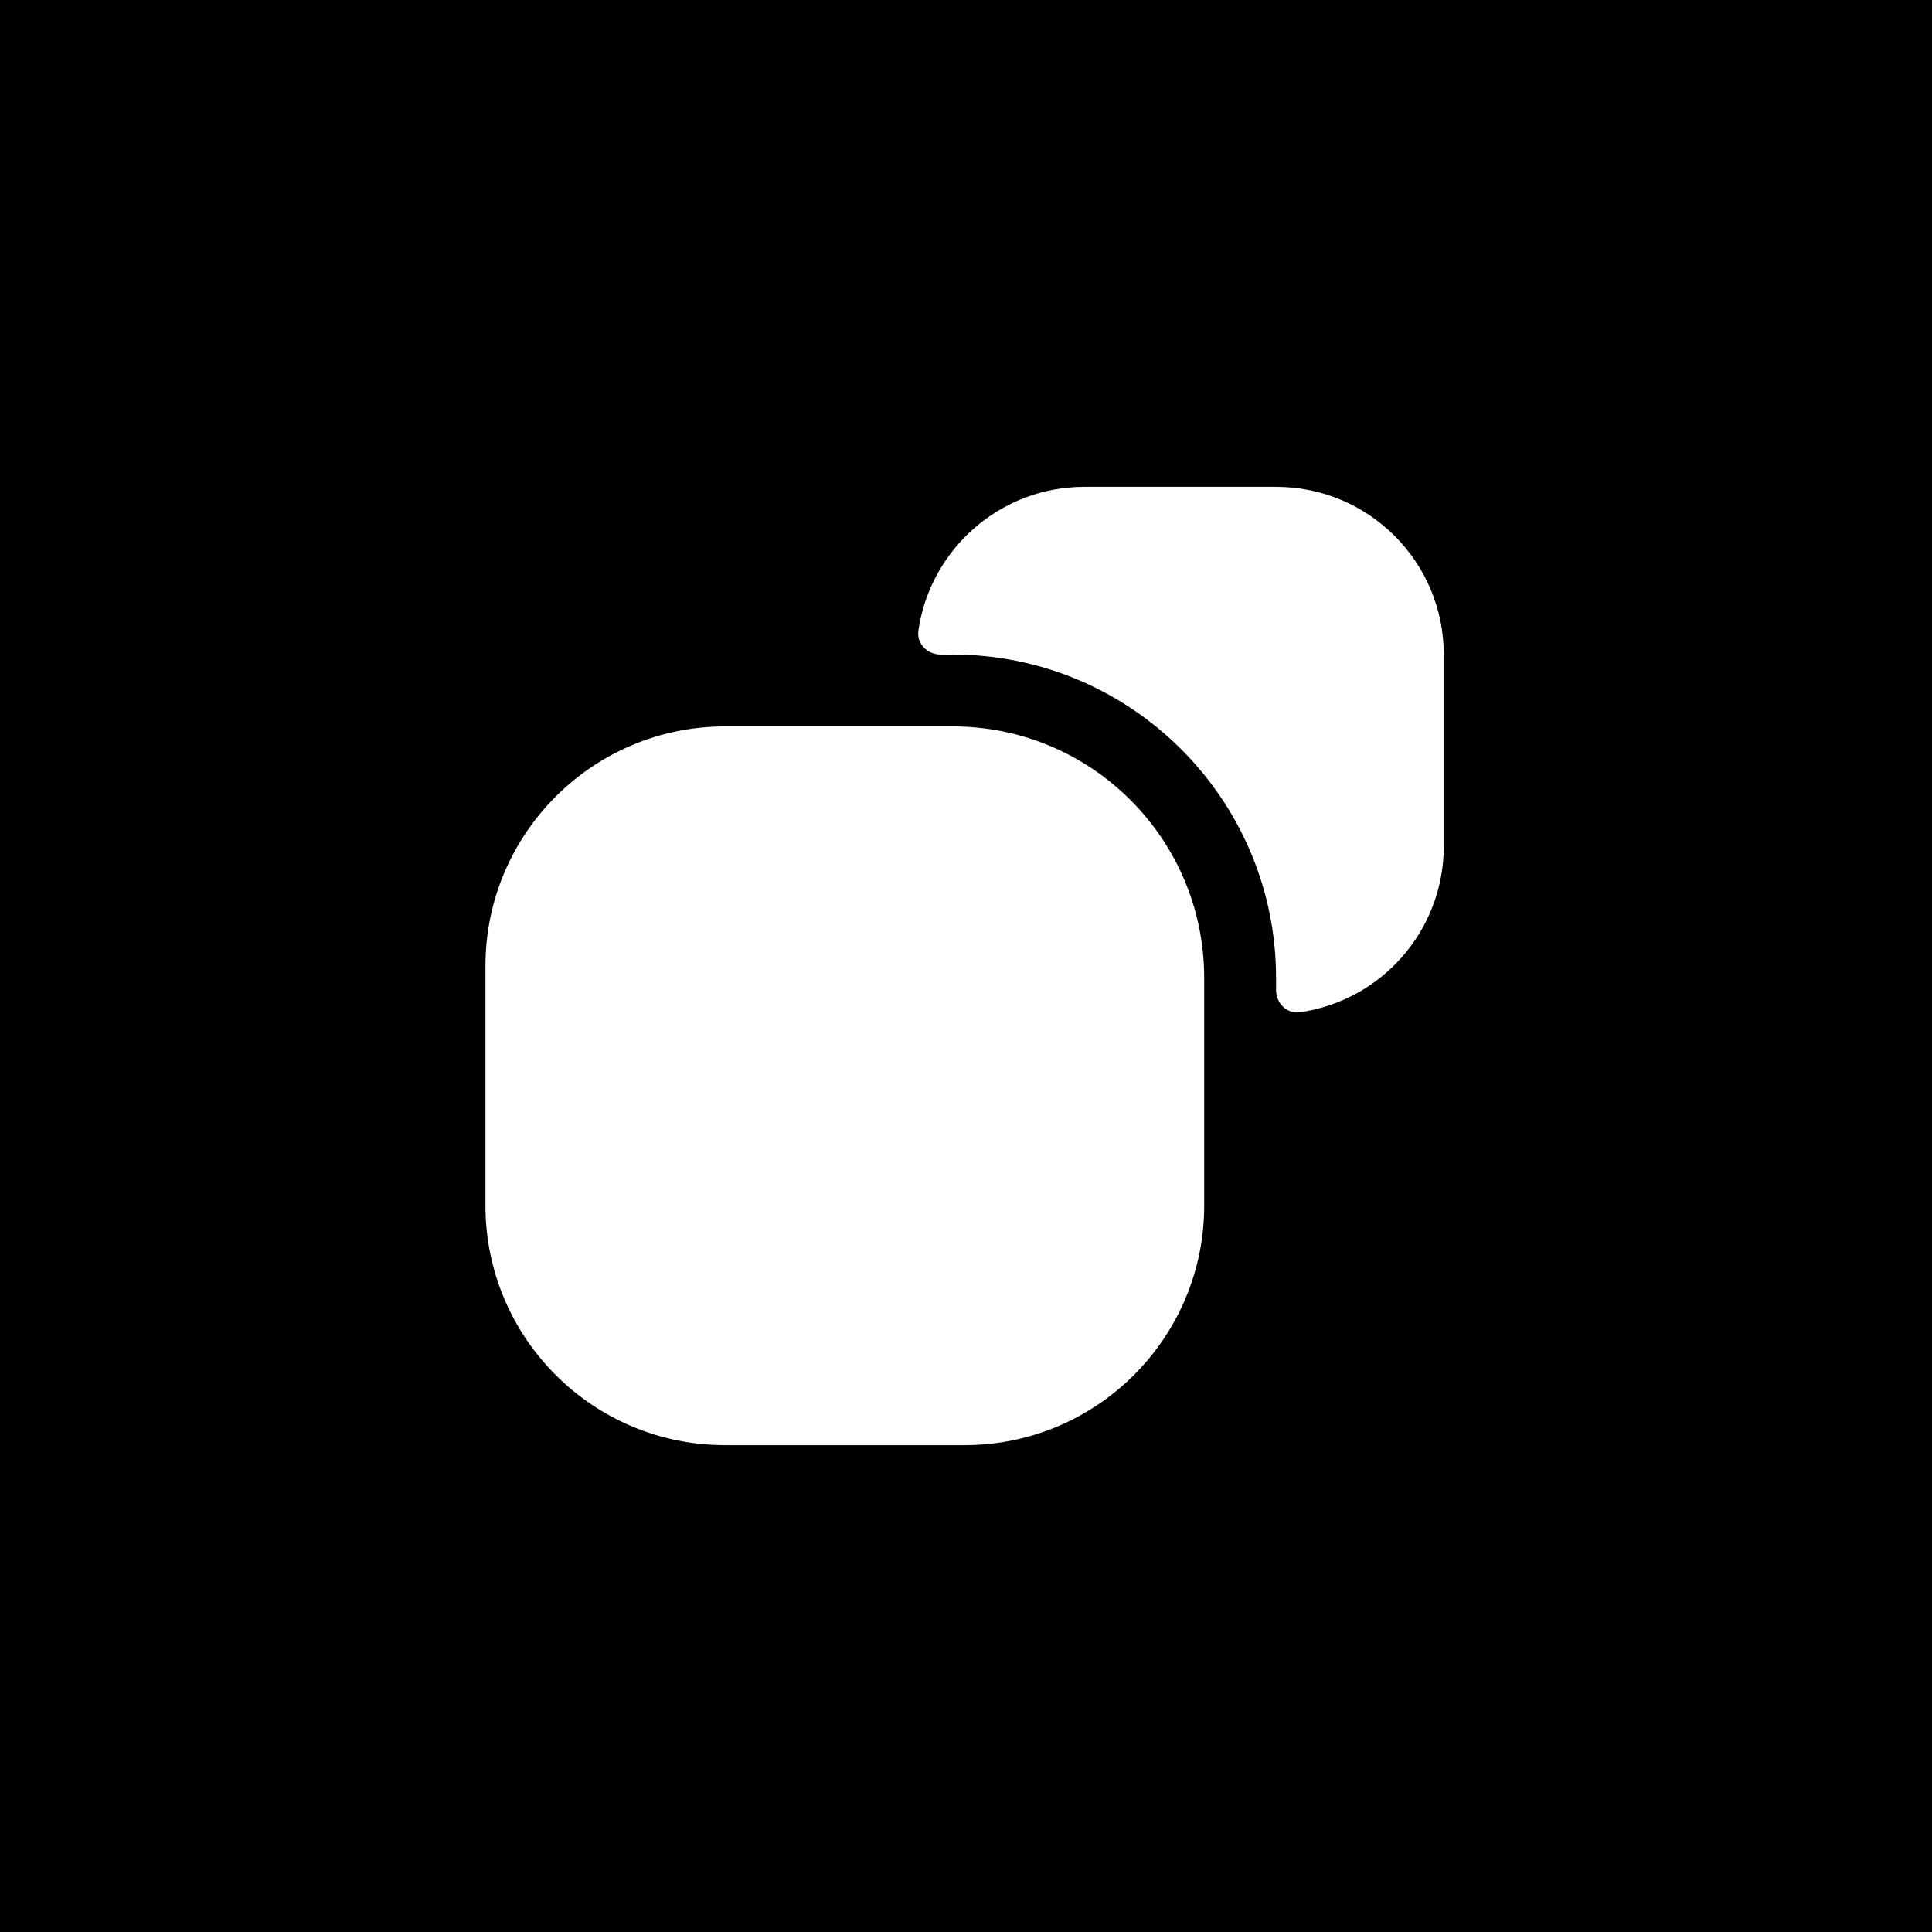
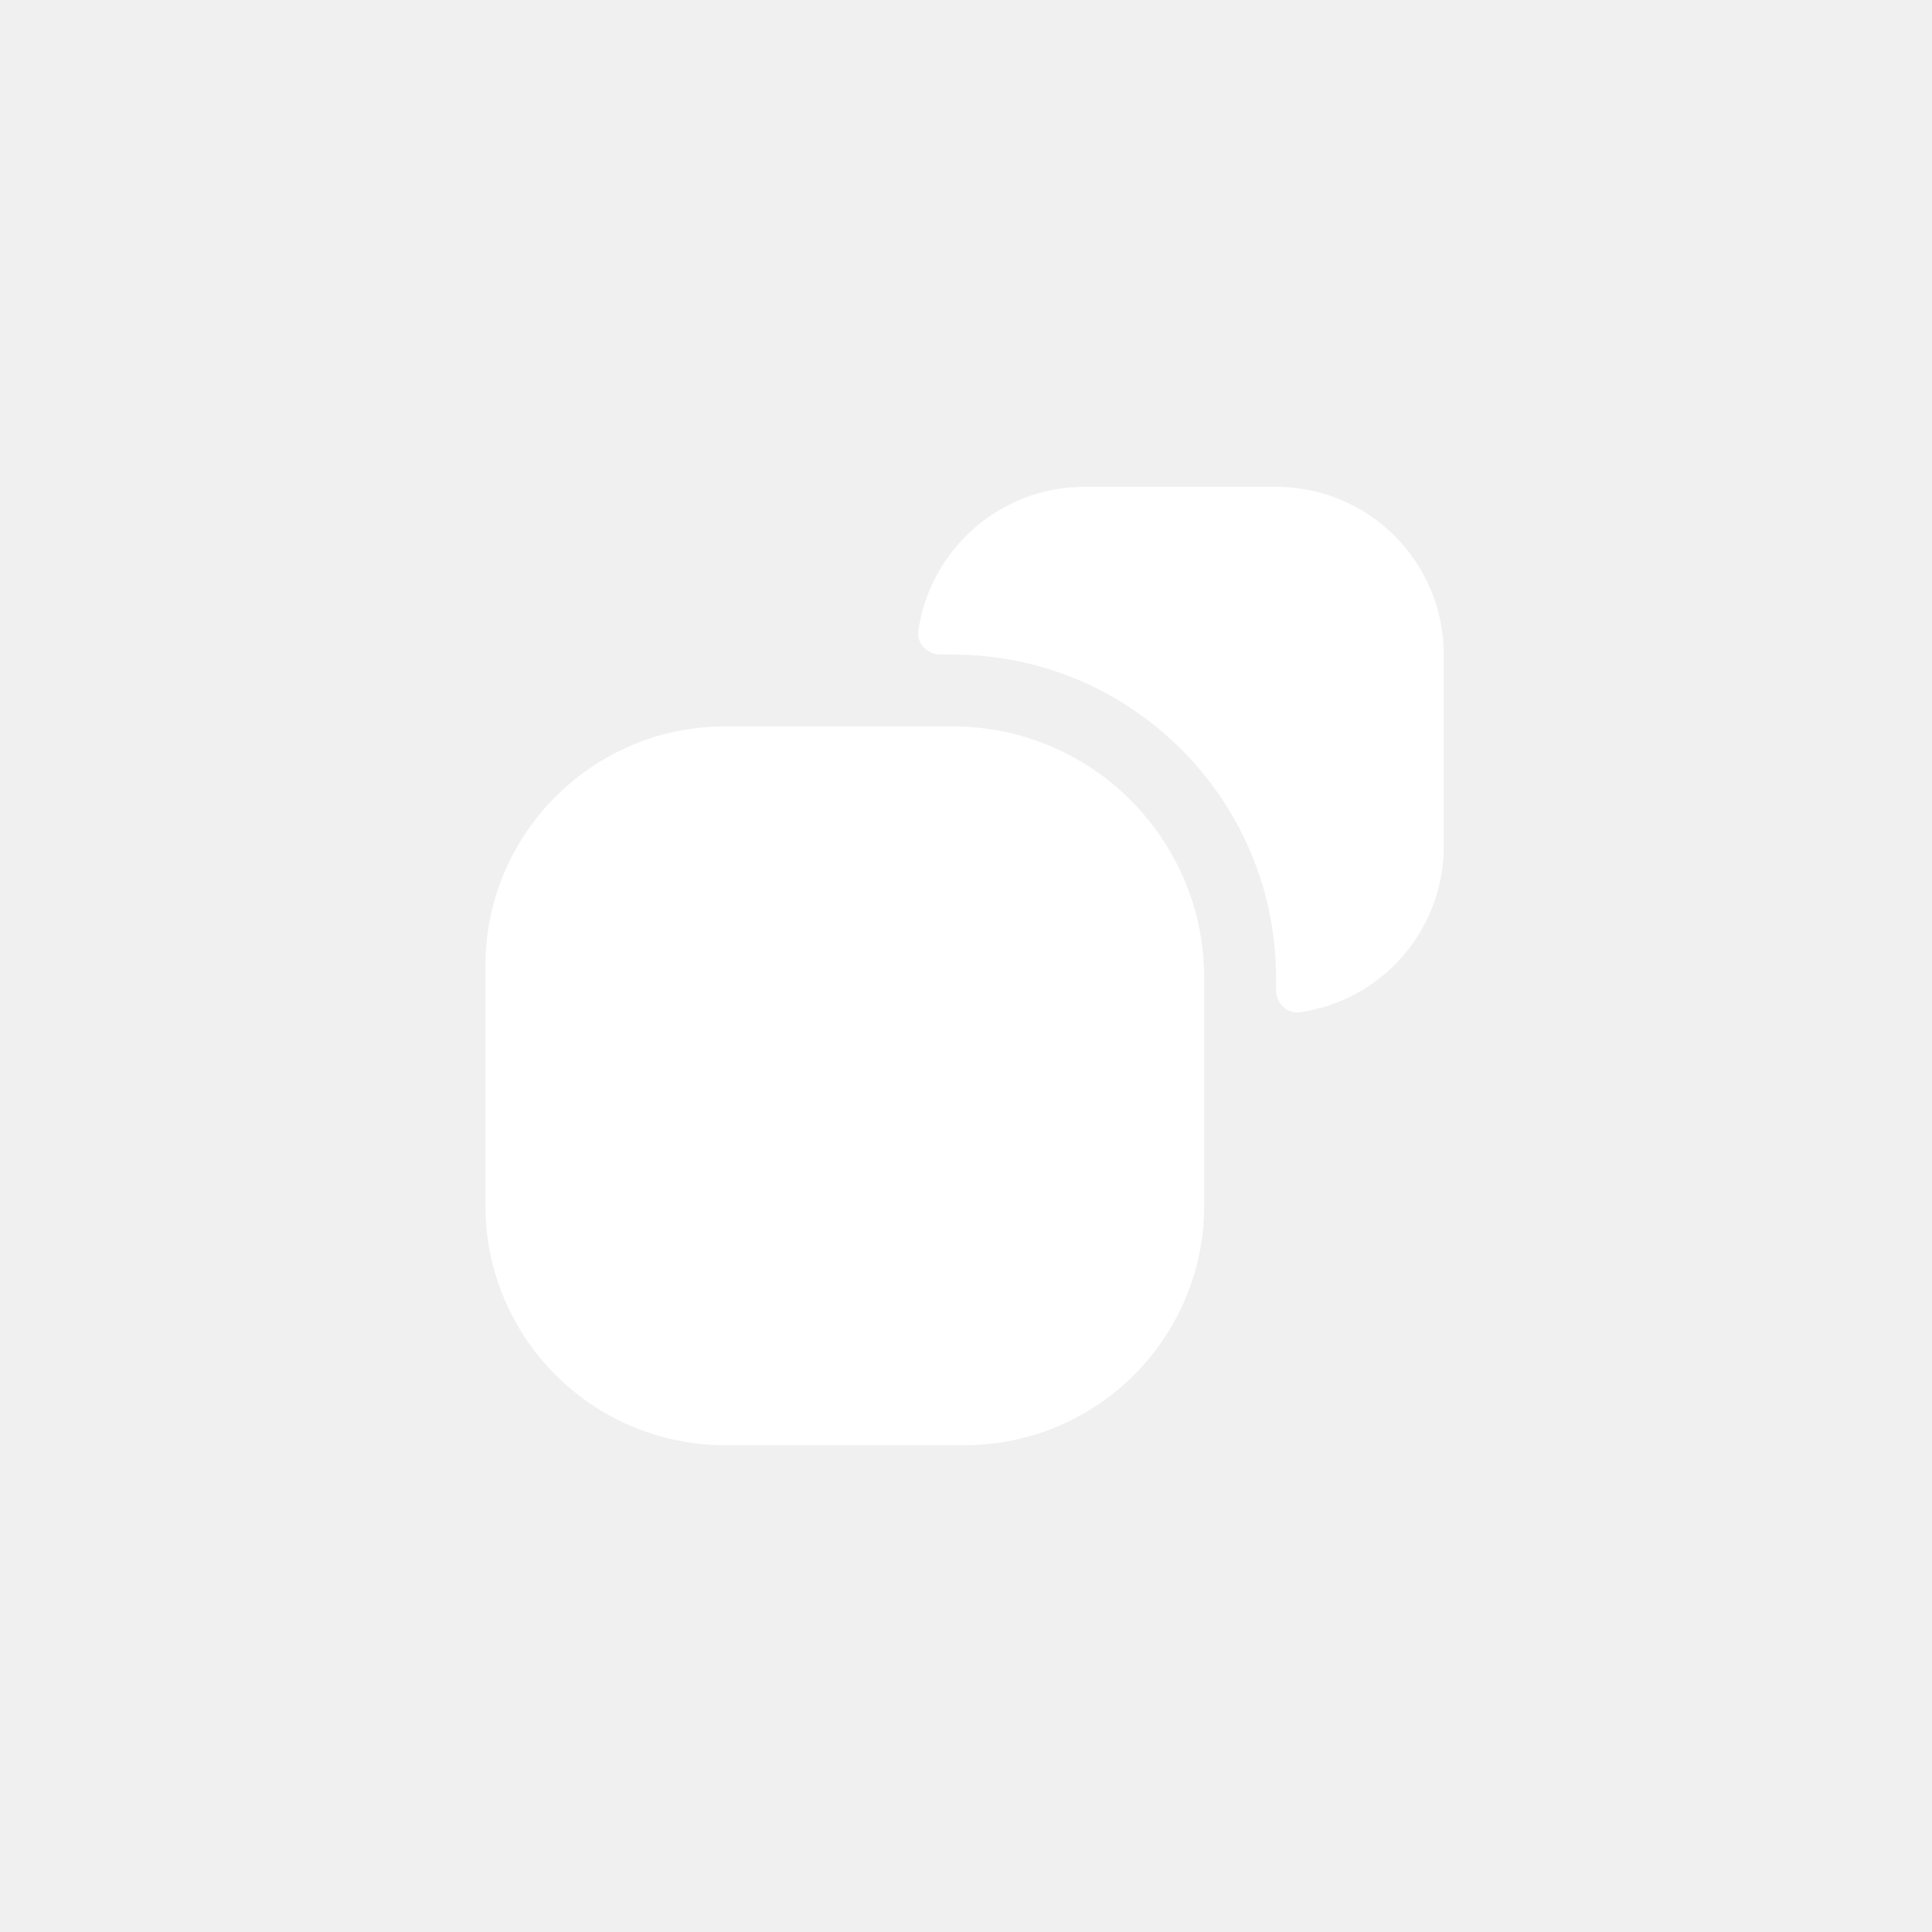
- <svg xmlns="http://www.w3.org/2000/svg" width="800px" height="800px" viewBox="-8.16 -8.16 40.32 40.32" fill="none">
-   <g id="SVGRepo_bgCarrier" stroke-width="0">
-     <rect x="-8.16" y="-8.16" width="40.32" height="40.32" rx="0" fill="#000000" strokewidth="0" />
-   </g>
-   <g id="SVGRepo_tracerCarrier" stroke-linecap="round" stroke-linejoin="round" />
-   <g id="SVGRepo_iconCarrier">
-     <path d="M21.971 5.5V9.5C21.971 11.261 20.671 12.723 18.969 12.965C18.696 13.004 18.471 12.776 18.471 12.5V12.25C18.471 8.53 15.451 5.5 11.721 5.5H11.471C11.195 5.5 10.967 5.275 11.006 5.002C11.249 3.307 12.71 2 14.471 2H18.471C20.411 2 21.971 3.57 21.971 5.5Z" fill="#ffffff" />
-     <path d="M11.721 7H10.971H6.971C4.211 7 1.971 9.24 1.971 12V17C1.971 19.76 4.211 22 6.971 22H11.971C14.731 22 16.971 19.76 16.971 17V13V12.25C16.971 9.35 14.621 7 11.721 7Z" fill="#ffffff" />
+ <svg xmlns="http://www.w3.org/2000/svg" id="Layer_1" data-name="Layer 1" viewBox="0 0 800 800">
+   <defs>
+     <style>
+       .cls-1 {
+         fill: #fff;
+       }
+     </style>
+   </defs>
+   <g id="SVGRepo_iconCarrier" data-name="SVGRepo iconCarrier">
+     <path class="cls-1" d="m597.83,271.03v79.37c0,34.95-25.78,63.95-59.55,68.75-5.42.77-9.89-3.75-9.89-9.22v-4.96c0-73.81-59.92-133.93-133.93-133.93h-4.96c-5.48,0-10-4.47-9.22-9.89,4.82-33.63,33.81-59.55,68.74-59.55h79.37c38.49,0,69.44,31.15,69.44,69.44Z" />
+     <path class="cls-1" d="m394.46,300.79h-94.25c-54.76,0-99.21,44.44-99.21,99.21v99.21c0,54.76,44.44,99.21,99.21,99.21h99.21c54.76,0,99.21-44.44,99.21-99.21v-94.25c0-57.54-46.63-104.17-104.17-104.17Z" />
  </g>
</svg>
